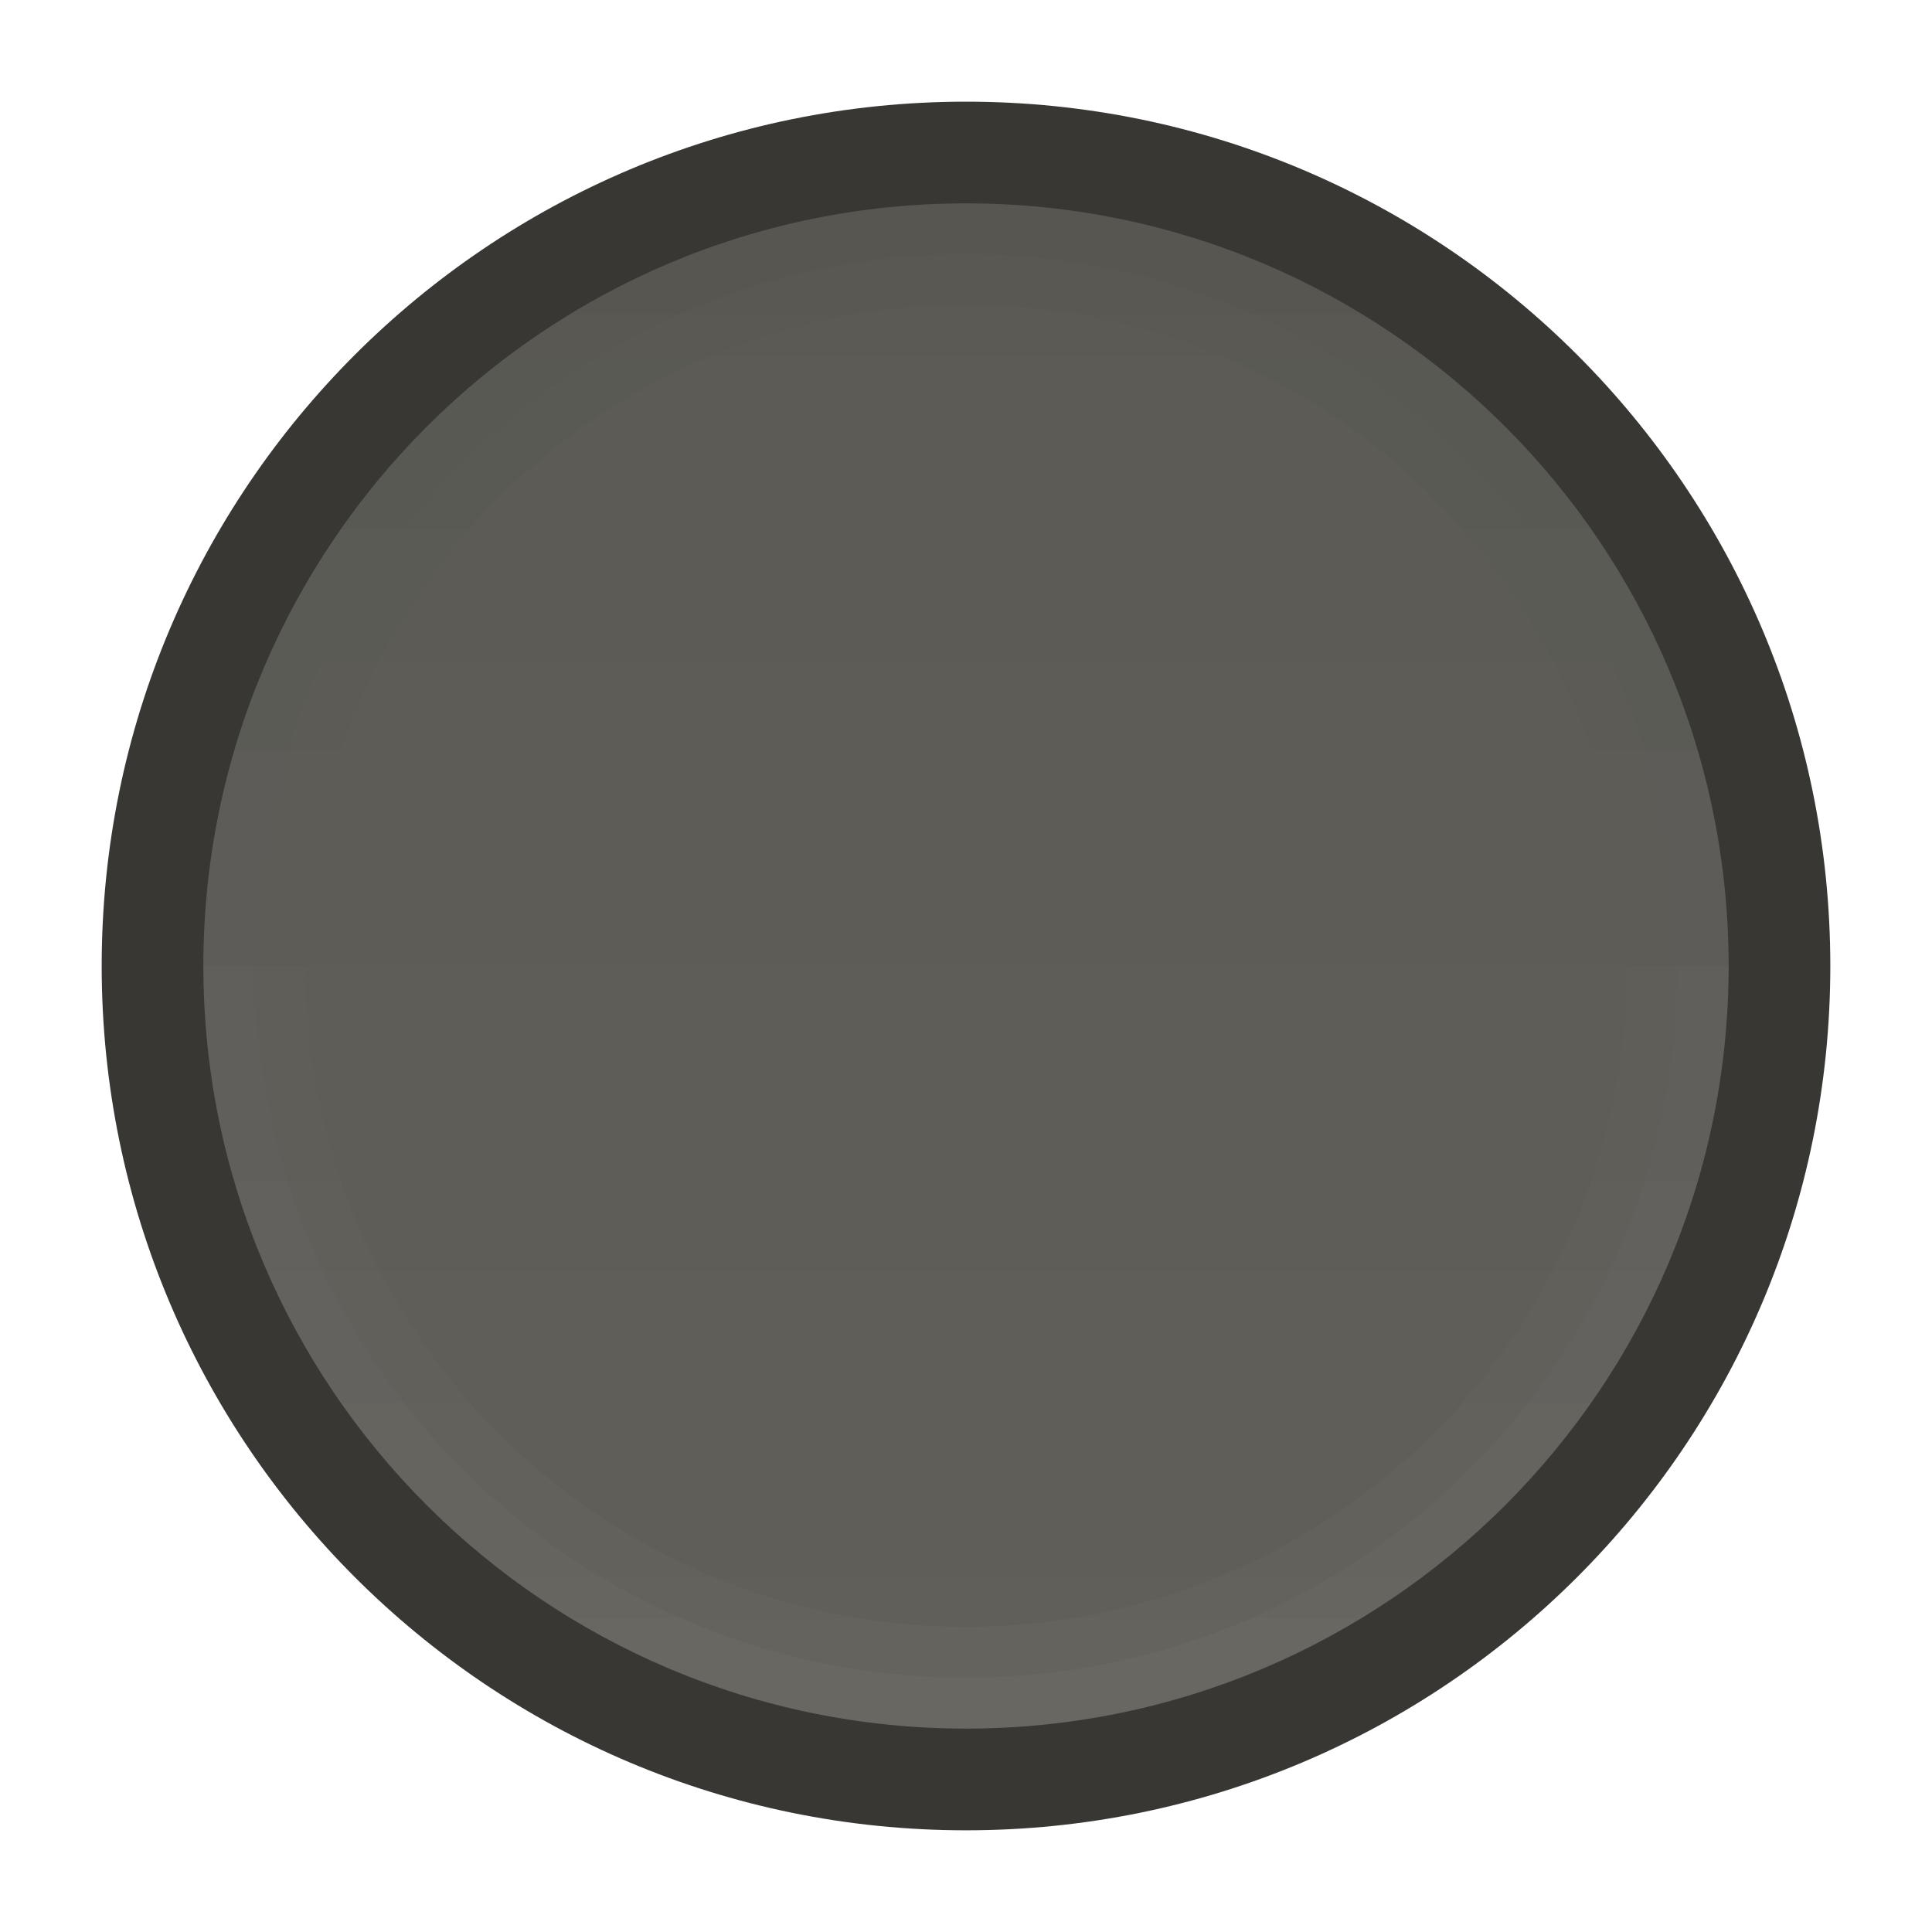
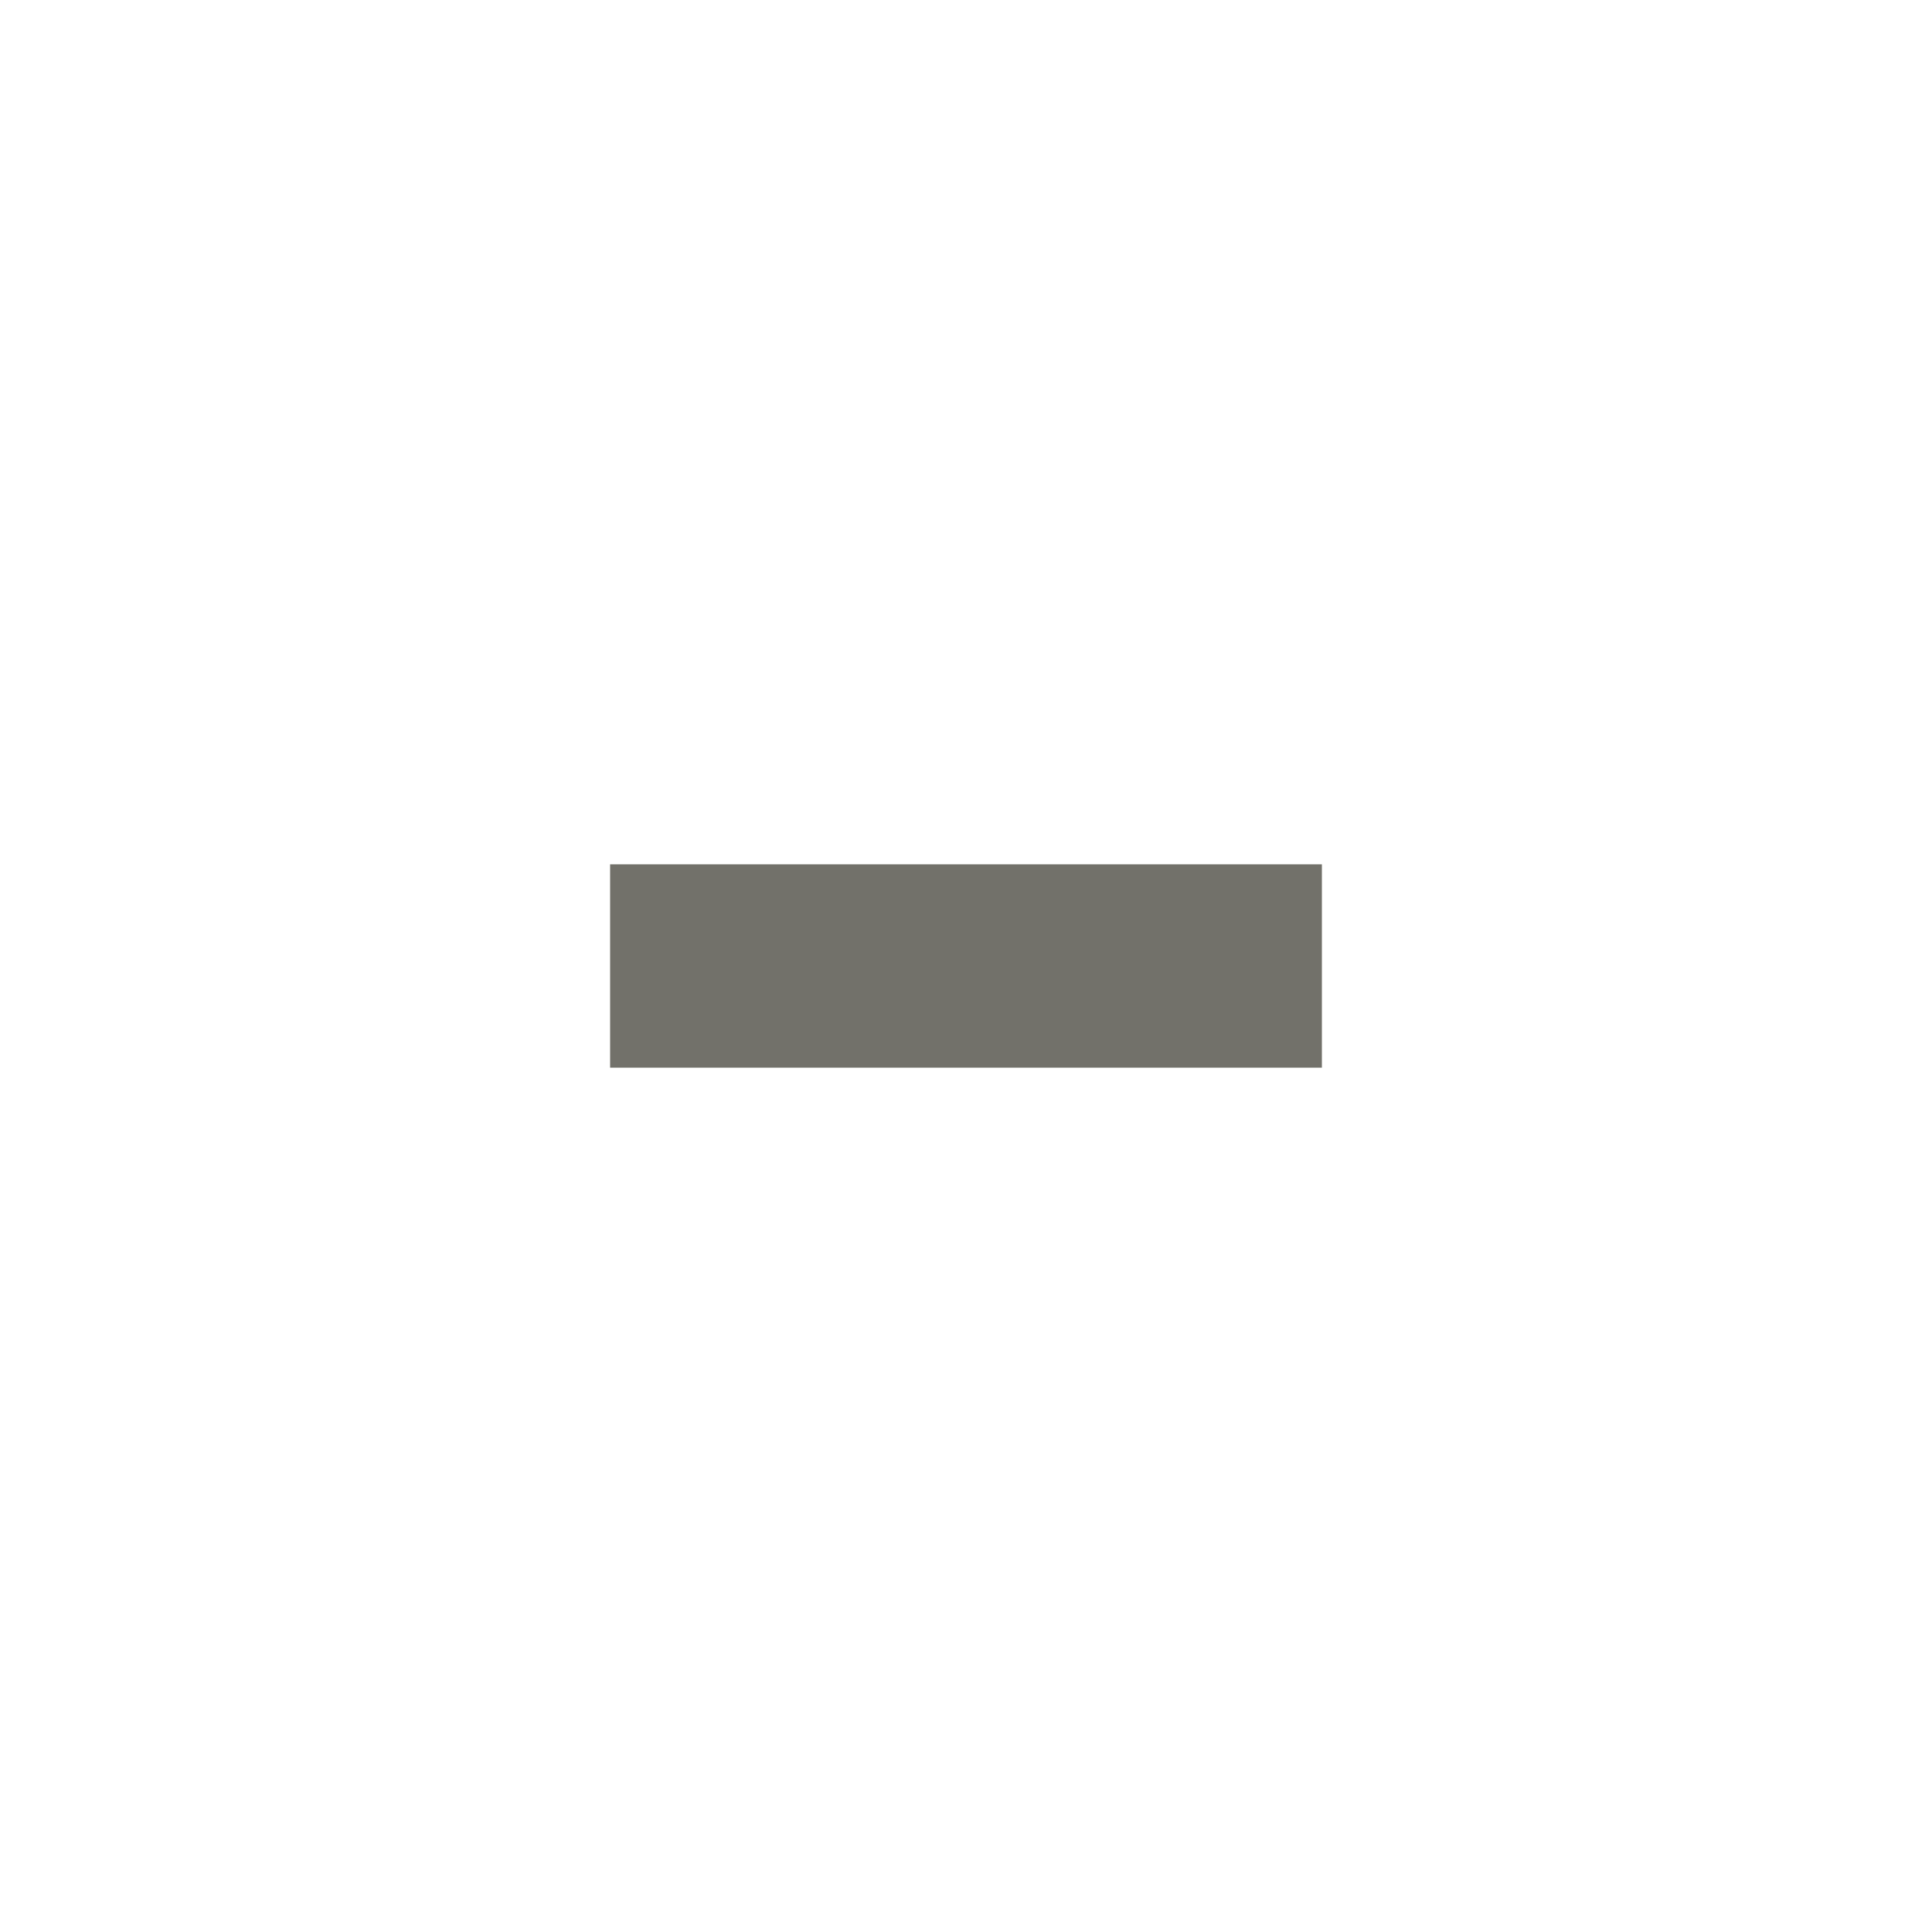
- <svg xmlns="http://www.w3.org/2000/svg" xmlns:xlink="http://www.w3.org/1999/xlink" width="19" height="19" id="svg4770" version="1.1" viewBox="0 0 19 19">
-   <defs id="defs4772">
-     <linearGradient xlink:href="#linearGradient4522" id="linearGradient5882" gradientUnits="userSpaceOnUse" gradientTransform="translate(-1072.362,-1053.362)" x1="2" y1="1062.862" x2="17" y2="1062.862" />
-     <linearGradient id="linearGradient4522">
-       <stop id="stop4560" offset="0" style="stop-color:#605f59;stop-opacity:1" />
-       <stop id="stop4562" offset="1" style="stop-color:#5b5a54;stop-opacity:1" />
+ <svg xmlns="http://www.w3.org/2000/svg" xmlns:ns1="http://www.openswatchbook.org/uri/2009/osb" id="svg4486" height="19" viewBox="0 0 19 19" width="19" version="1.1">
+   <defs id="defs10">
+     <linearGradient id="linearGradient3781" ns1:paint="solid">
+       <stop style="stop-color:#000000;stop-opacity:1;" offset="0" id="stop3783" />
    </linearGradient>
-     <linearGradient id="linearGradient4297">
-       <stop style="stop-color:#ffffff;stop-opacity:1;" offset="0" id="stop4523" />
-       <stop style="stop-color:#000000;stop-opacity:1" offset="1" id="stop4525" />
-     </linearGradient>
-     <linearGradient xlink:href="#linearGradient4297" id="linearGradient7499" gradientUnits="userSpaceOnUse" gradientTransform="matrix(0,-1,1,0,0,-3.4765625e-5)" x1="-1070.362" y1="9" x2="-1055.362" y2="9" />
-     <linearGradient xlink:href="#linearGradient4297" id="linearGradient7505" gradientUnits="userSpaceOnUse" gradientTransform="matrix(0,-1.035712,1.035712,0,-0.3392617,-37.95674)" x1="-1070.104" y1="9.5" x2="-1055.621" y2="9.5" />
  </defs>
-   <g id="layer1" transform="translate(287.3571,-522.8622)">
-     <g style="display:inline" transform="translate(-287.3571,-530.5)" id="use4526">
-       <circle style="color:#000000;fill:#383734;fill-opacity:1;fill-rule:nonzero;stroke:none;stroke-width:8;marker:none;visibility:visible;display:inline;overflow:visible;enable-background:accumulate" id="circle5872" cx="9.5" cy="1062.862" r="8.5" d="m 18,1062.862 c 0,4.694 -3.806,8.5 -8.5,8.5 -4.694,0 -8.5,-3.806 -8.5,-8.5 0,-4.694 3.806,-8.5 8.5,-8.5 4.694,0 8.5,3.806 8.5,8.5 z" />
-       <circle r="7.5" cy="9.5" cx="-1062.862" id="circle5874" style="color:#000000;fill:url(#linearGradient5882);fill-opacity:1;fill-rule:nonzero;stroke:none;stroke-width:8;marker:none;visibility:visible;display:inline;overflow:visible;enable-background:accumulate" transform="matrix(0,-1,1,0,0,0)" d="m -1055.362,9.5 c 0,4.142 -3.358,7.5 -7.5,7.5 -4.142,0 -7.5,-3.358 -7.5,-7.5 0,-4.142 3.358,-7.5 7.5,-7.5 4.142,0 7.5,3.358 7.5,7.5 z" />
-       <path style="font-style:normal;font-variant:normal;font-weight:normal;font-stretch:normal;text-indent:0;text-align:start;text-decoration:none;line-height:normal;letter-spacing:normal;word-spacing:normal;text-transform:none;direction:ltr;block-progression:tb;writing-mode:lr-tb;text-anchor:start;baseline-shift:baseline;opacity:0.03;color:#000000;color-interpolation:sRGB;color-interpolation-filters:linearRGB;fill:url(#linearGradient7499);fill-opacity:1;stroke:none;stroke-width:1;marker:none;visibility:visible;display:inline;overflow:visible;isolation:auto;mix-blend-mode:normal;enable-background:accumulate;clip-rule:nonzero;color-rendering:auto;image-rendering:auto;shape-rendering:auto;text-rendering:auto;font-family:sans-serif;-inkscape-font-specification:sans-serif" d="m 2,1062.861 c 0,4.136 3.364,7.5 7.5,7.5 4.136,0 7.5,-3.364 7.5,-7.5 0,-4.136 -3.364,-7.5 -7.5,-7.5 -4.136,0 -7.5,3.364 -7.5,7.5 z m 1,0 c 0,-3.596 2.904,-6.5 6.5,-6.5 3.596,0 6.5,2.904 6.5,6.5 0,3.596 -2.904,6.5 -6.5,6.5 -3.596,0 -6.5,-2.904 -6.5,-6.5 z" id="circle5876" />
-       <path style="font-style:normal;font-variant:normal;font-weight:normal;font-stretch:normal;text-indent:0;text-align:start;text-decoration:none;line-height:normal;letter-spacing:normal;word-spacing:normal;text-transform:none;direction:ltr;block-progression:tb;writing-mode:lr-tb;text-anchor:start;baseline-shift:baseline;opacity:0.03;color:#000000;color-interpolation:sRGB;color-interpolation-filters:linearRGB;fill:url(#linearGradient7505);fill-opacity:1;stroke:none;stroke-width:0.5;marker:none;visibility:visible;display:inline;overflow:visible;isolation:auto;mix-blend-mode:normal;enable-background:accumulate;clip-rule:nonzero;color-rendering:auto;image-rendering:auto;shape-rendering:auto;text-rendering:auto;font-family:sans-serif;-inkscape-font-specification:sans-serif" d="m 2,1062.861 c 0,4.139 3.361,7.5 7.5,7.5 4.139,0 7.5,-3.361 7.5,-7.5 0,-4.139 -3.361,-7.5 -7.5,-7.5 -4.139,0 -7.5,3.361 -7.5,7.5 z m 0.5,0 c 0,-3.869 3.131,-7 7,-7 3.869,0 7,3.131 7,7 0,3.869 -3.131,7 -7,7 -3.869,0 -7,-3.131 -7,-7 z" id="circle5878" />
-       <rect style="color:#000000;fill:none;stroke:none;stroke-width:1;marker:none;visibility:visible;display:inline;overflow:visible;enable-background:accumulate" id="rect5880" width="19" height="19" x="-7.3563765e-06" y="1053.362" />
+   <g id="layer1" transform="translate(290.21 -522.86)">
+     <g id="g4113" transform="translate(-289.71 -511)">
+       <rect id="rect4539" style="color:#000000;fill:none" height="19" width="19" y="1033.86" x="-0.5" />
+       <rect style="fill:#72716a;fill-opacity:1;fill-rule:nonzero;stroke:none" id="rect3779-8-7-3" width="2" height="7" x="-1044.36" y="5.5" transform="matrix(0,-1,1,0,0,0)" />
    </g>
  </g>
</svg>
